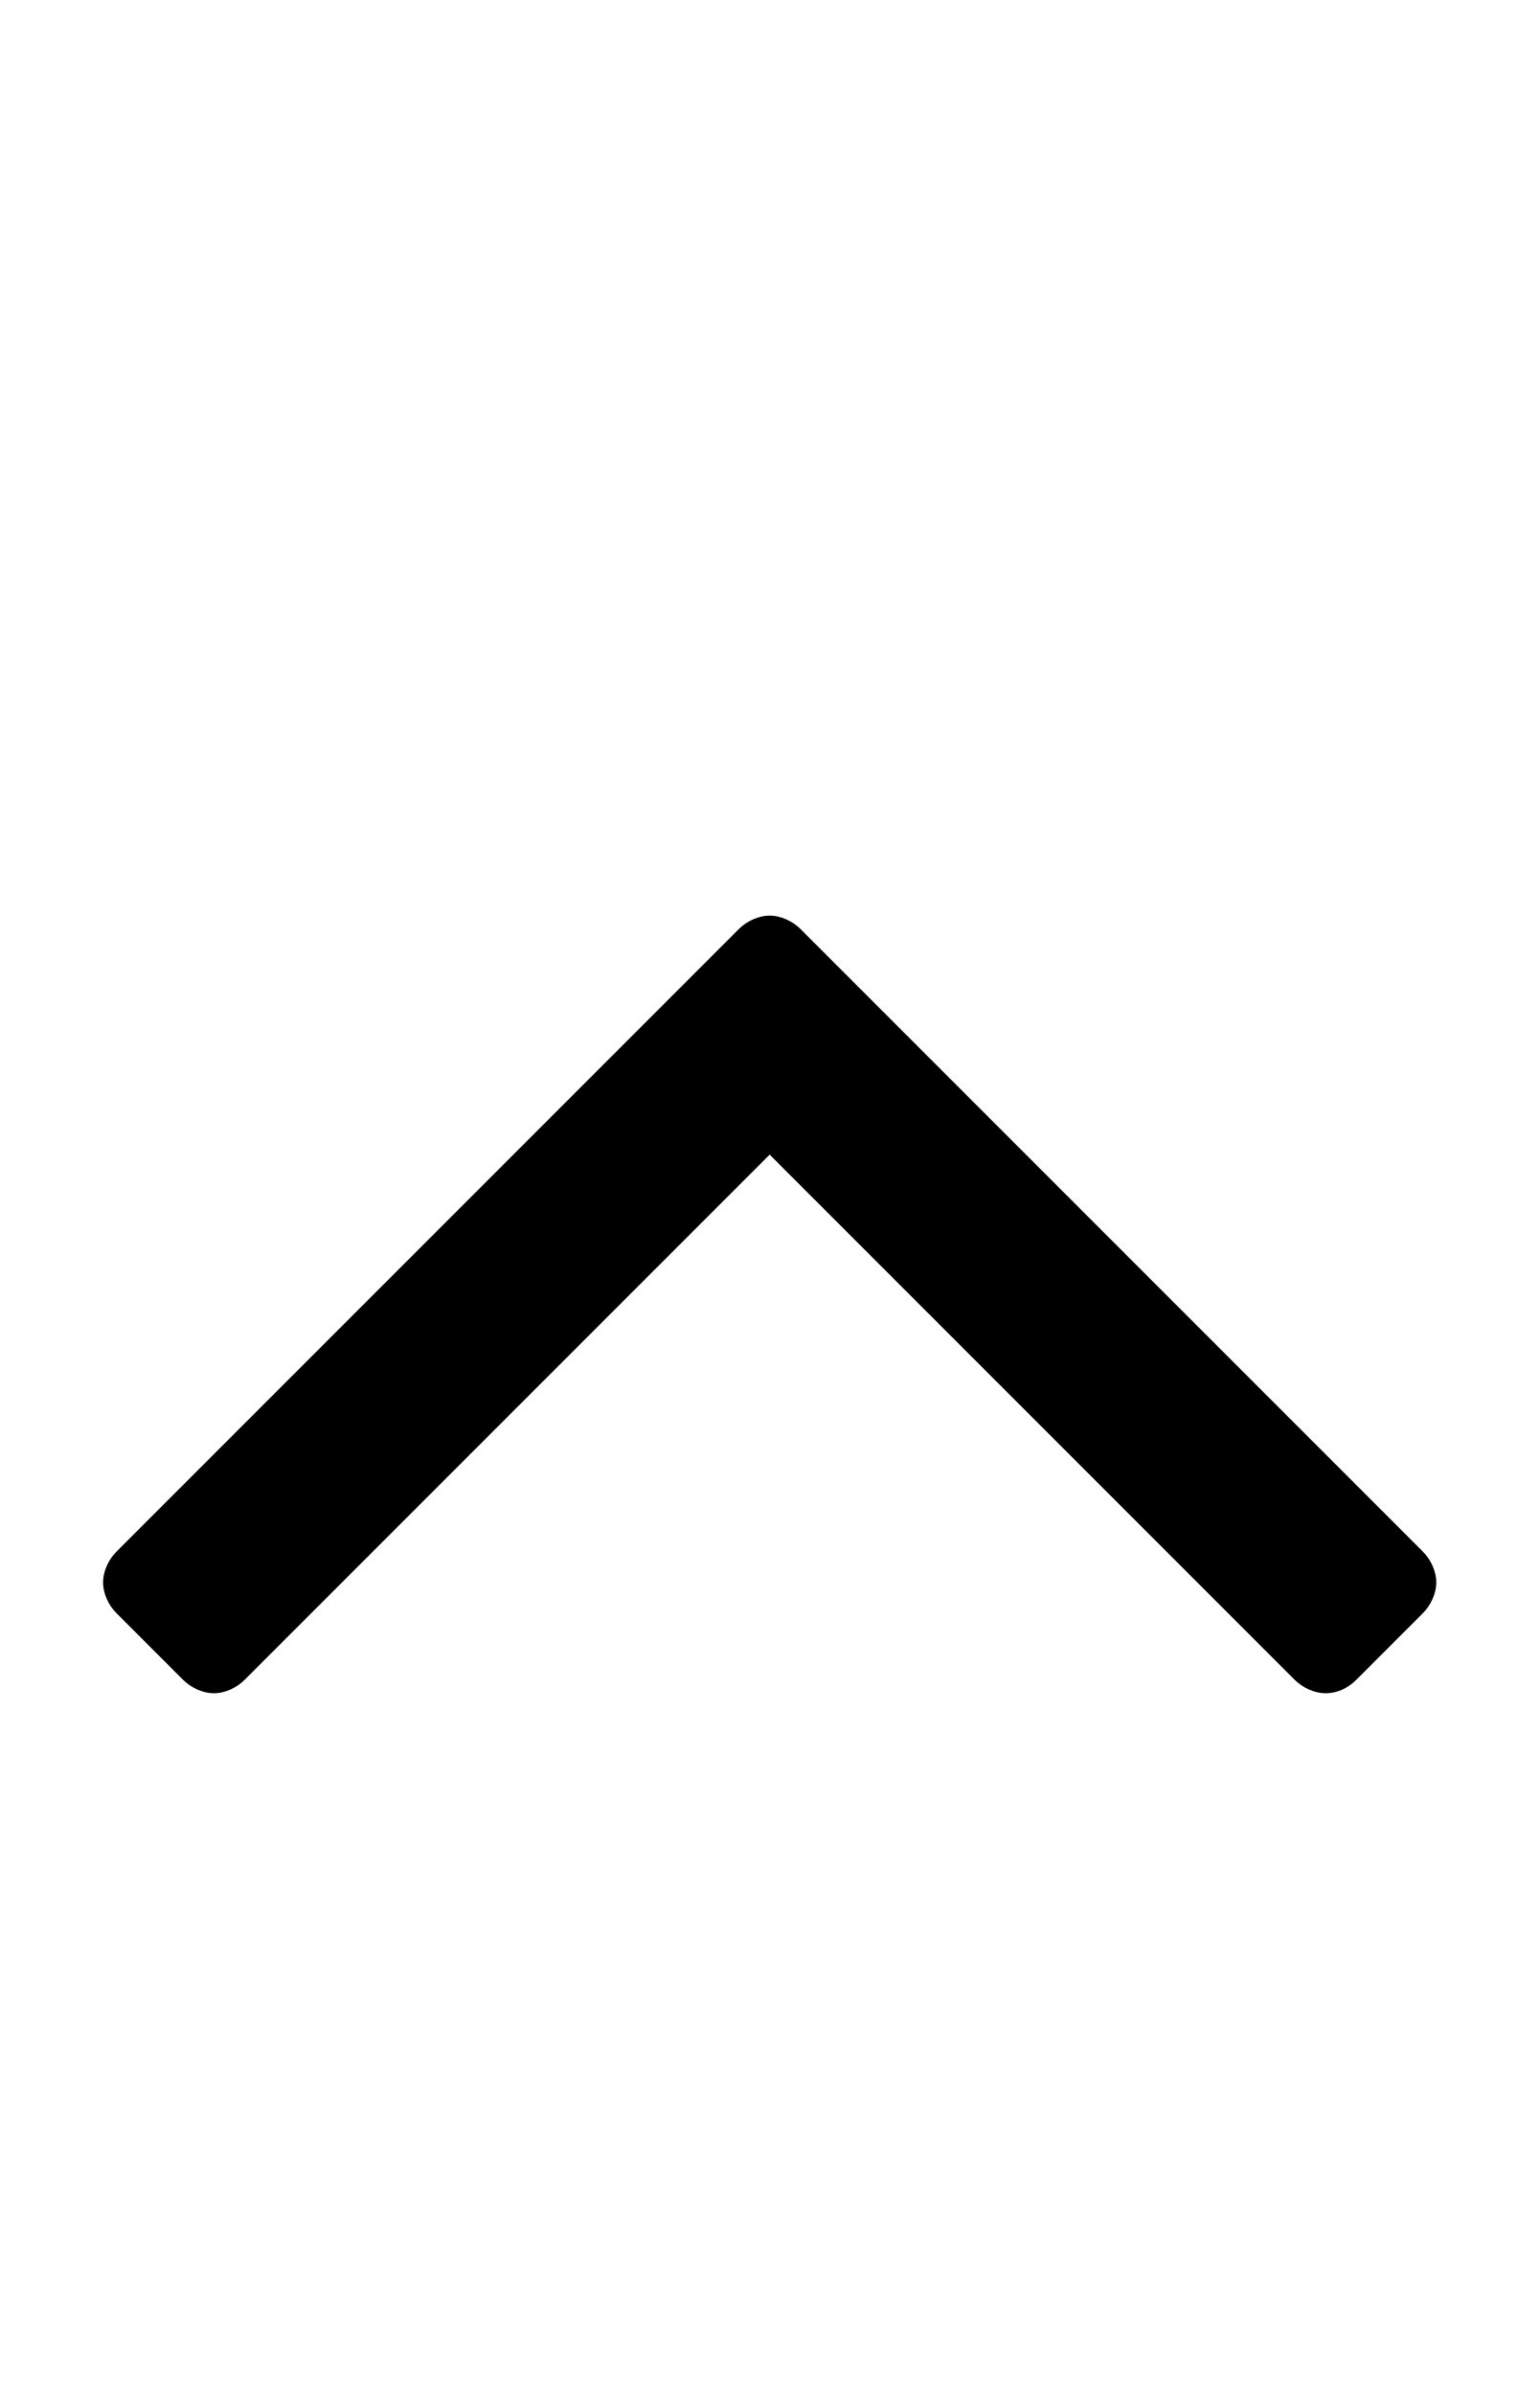
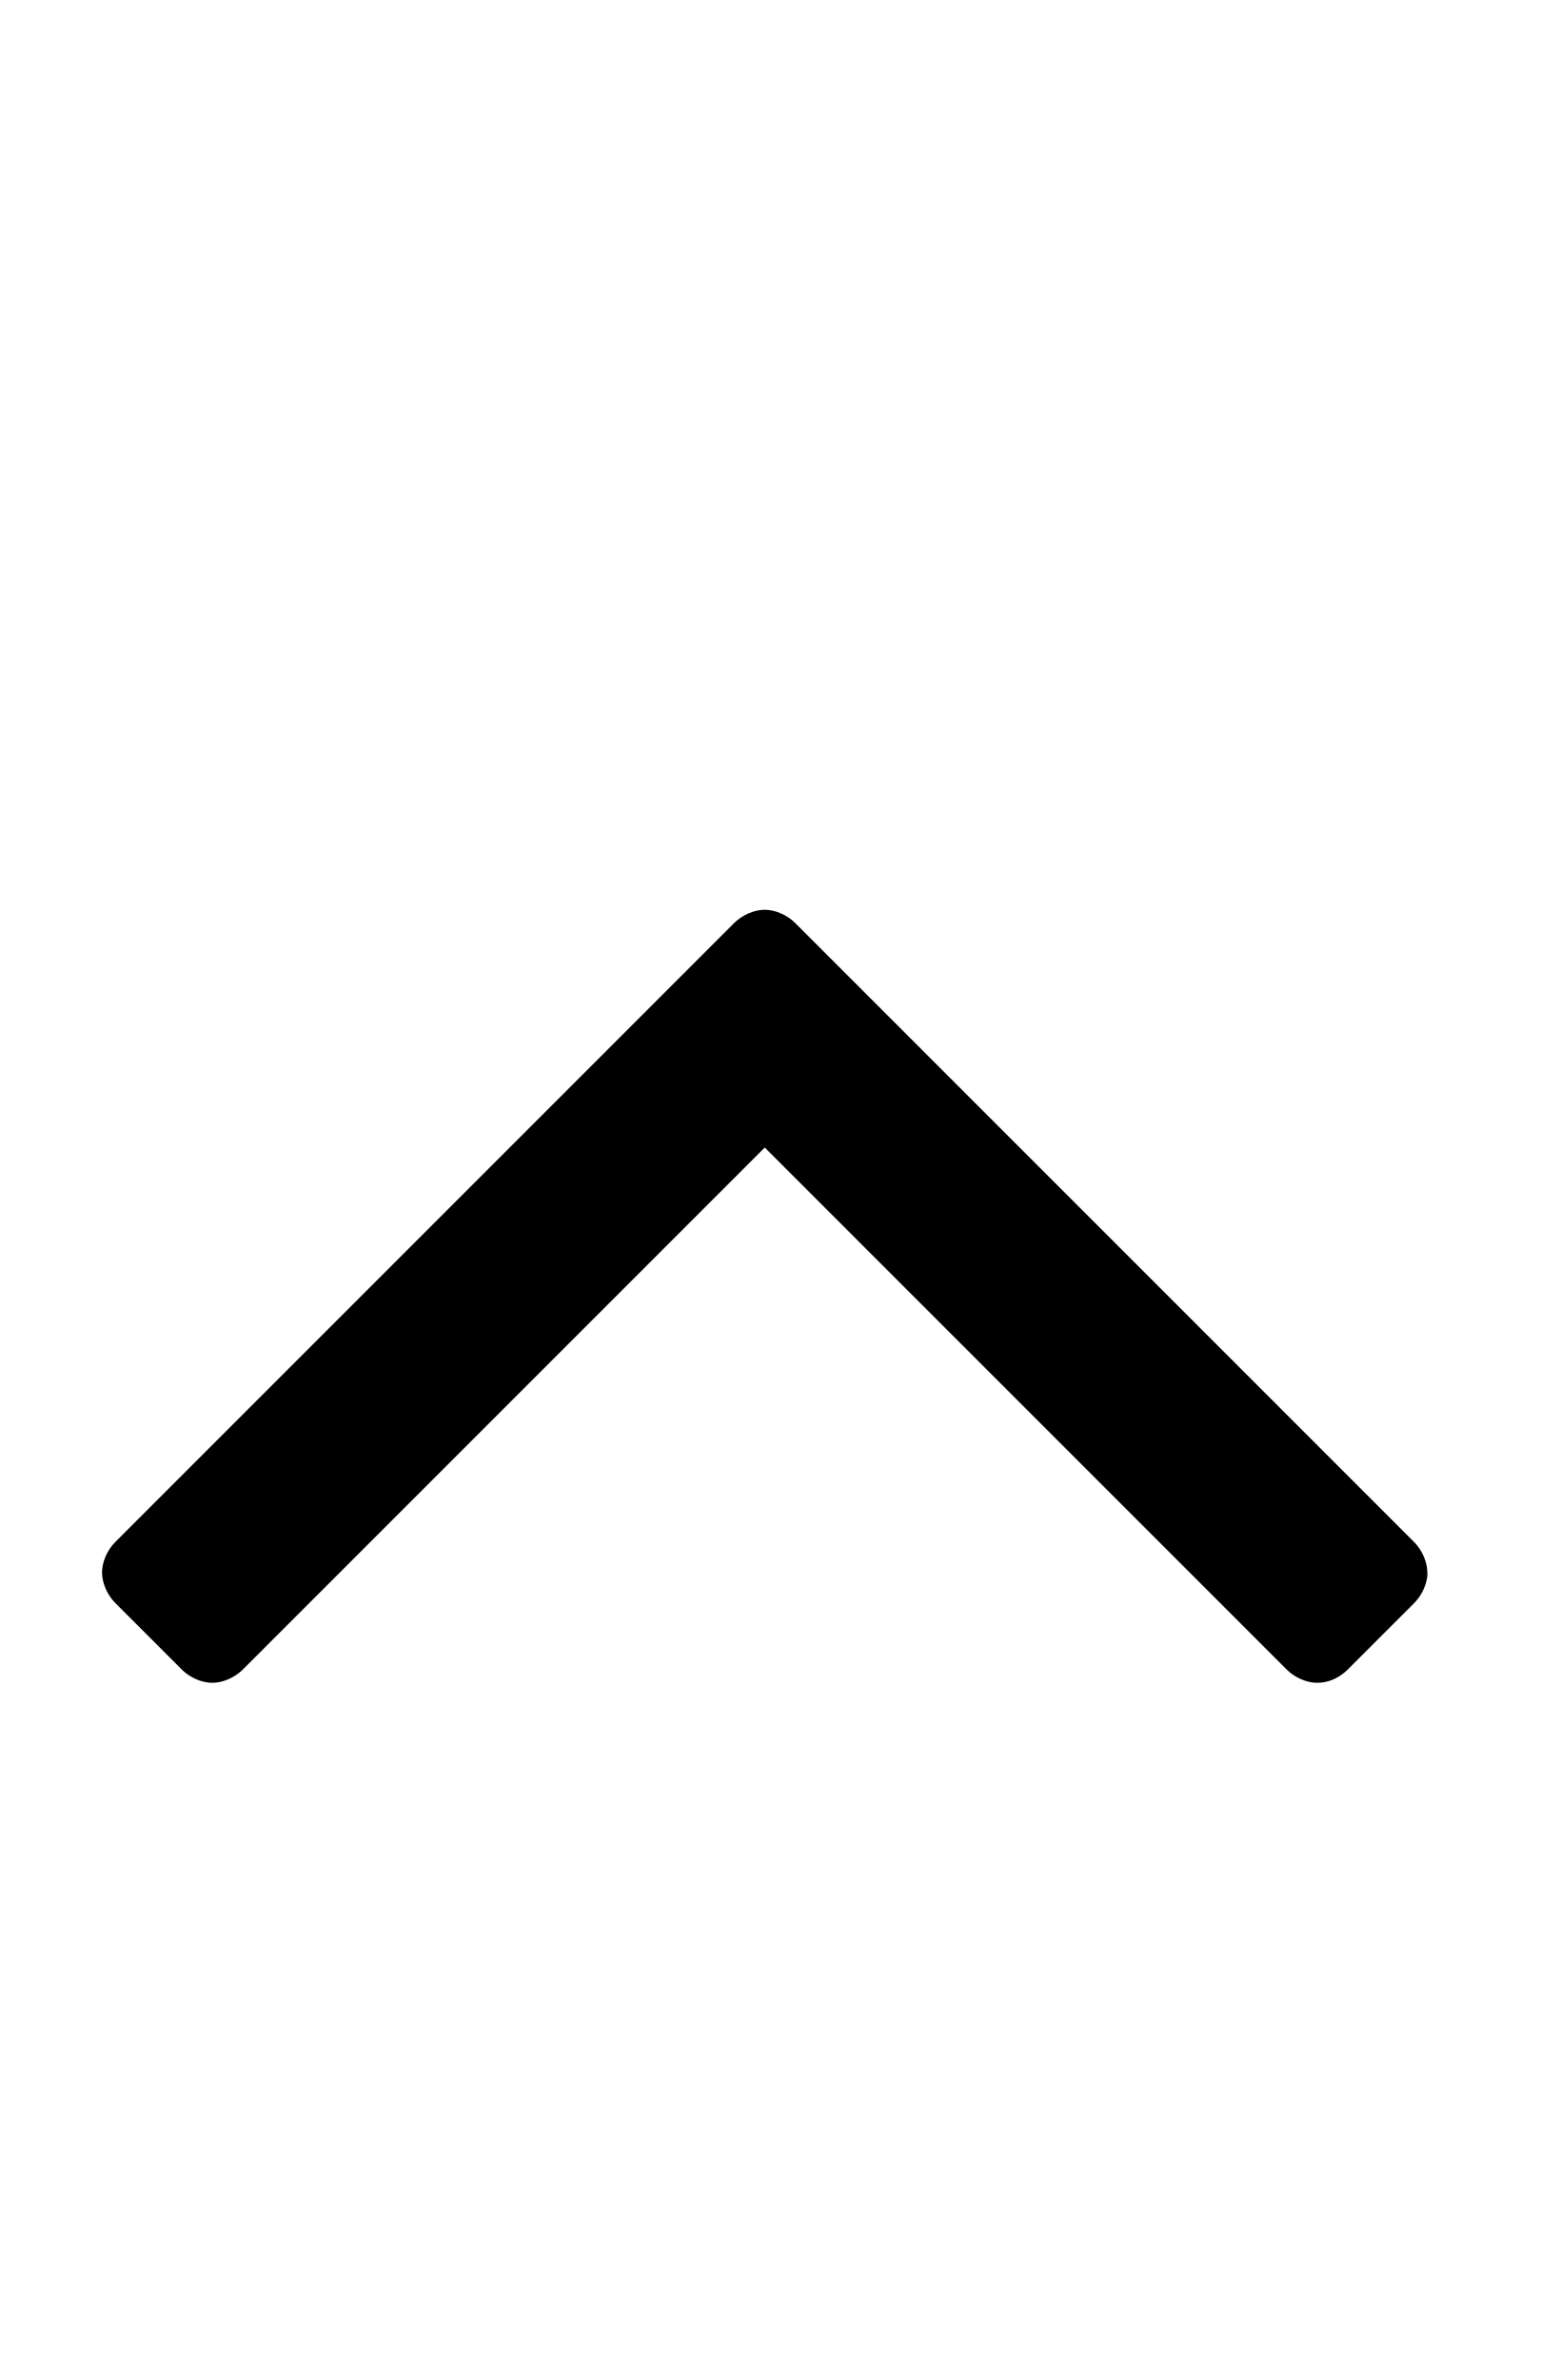
- <svg xmlns="http://www.w3.org/2000/svg" version="1.1" width="18" height="28" viewBox="0 0 18 28">
-   <path d="M16.797 18.5c0 0.125-0.063 0.266-0.156 0.359l-0.781 0.781c-0.094 0.094-0.219 0.156-0.359 0.156-0.125 0-0.266-0.063-0.359-0.156l-6.141-6.141-6.141 6.141c-0.094 0.094-0.234 0.156-0.359 0.156s-0.266-0.063-0.359-0.156l-0.781-0.781c-0.094-0.094-0.156-0.234-0.156-0.359s0.063-0.266 0.156-0.359l7.281-7.281c0.094-0.094 0.234-0.156 0.359-0.156s0.266 0.063 0.359 0.156l7.281 7.281c0.094 0.094 0.156 0.234 0.156 0.359z" />
+ <svg xmlns="http://www.w3.org/2000/svg" version="1.1" width="21" height="32" viewBox="0 0 21 32">
+   <path d="M19.196 21.143c0 0.143-0.071 0.304-0.179 0.411l-0.893 0.893c-0.107 0.107-0.25 0.179-0.411 0.179-0.143 0-0.304-0.071-0.411-0.179l-7.018-7.018-7.018 7.018c-0.107 0.107-0.268 0.179-0.411 0.179s-0.304-0.071-0.411-0.179l-0.893-0.893c-0.107-0.107-0.179-0.268-0.179-0.411s0.071-0.304 0.179-0.411l8.321-8.321c0.107-0.107 0.268-0.179 0.411-0.179s0.304 0.071 0.411 0.179l8.321 8.321c0.107 0.107 0.179 0.268 0.179 0.411z" />
</svg>
